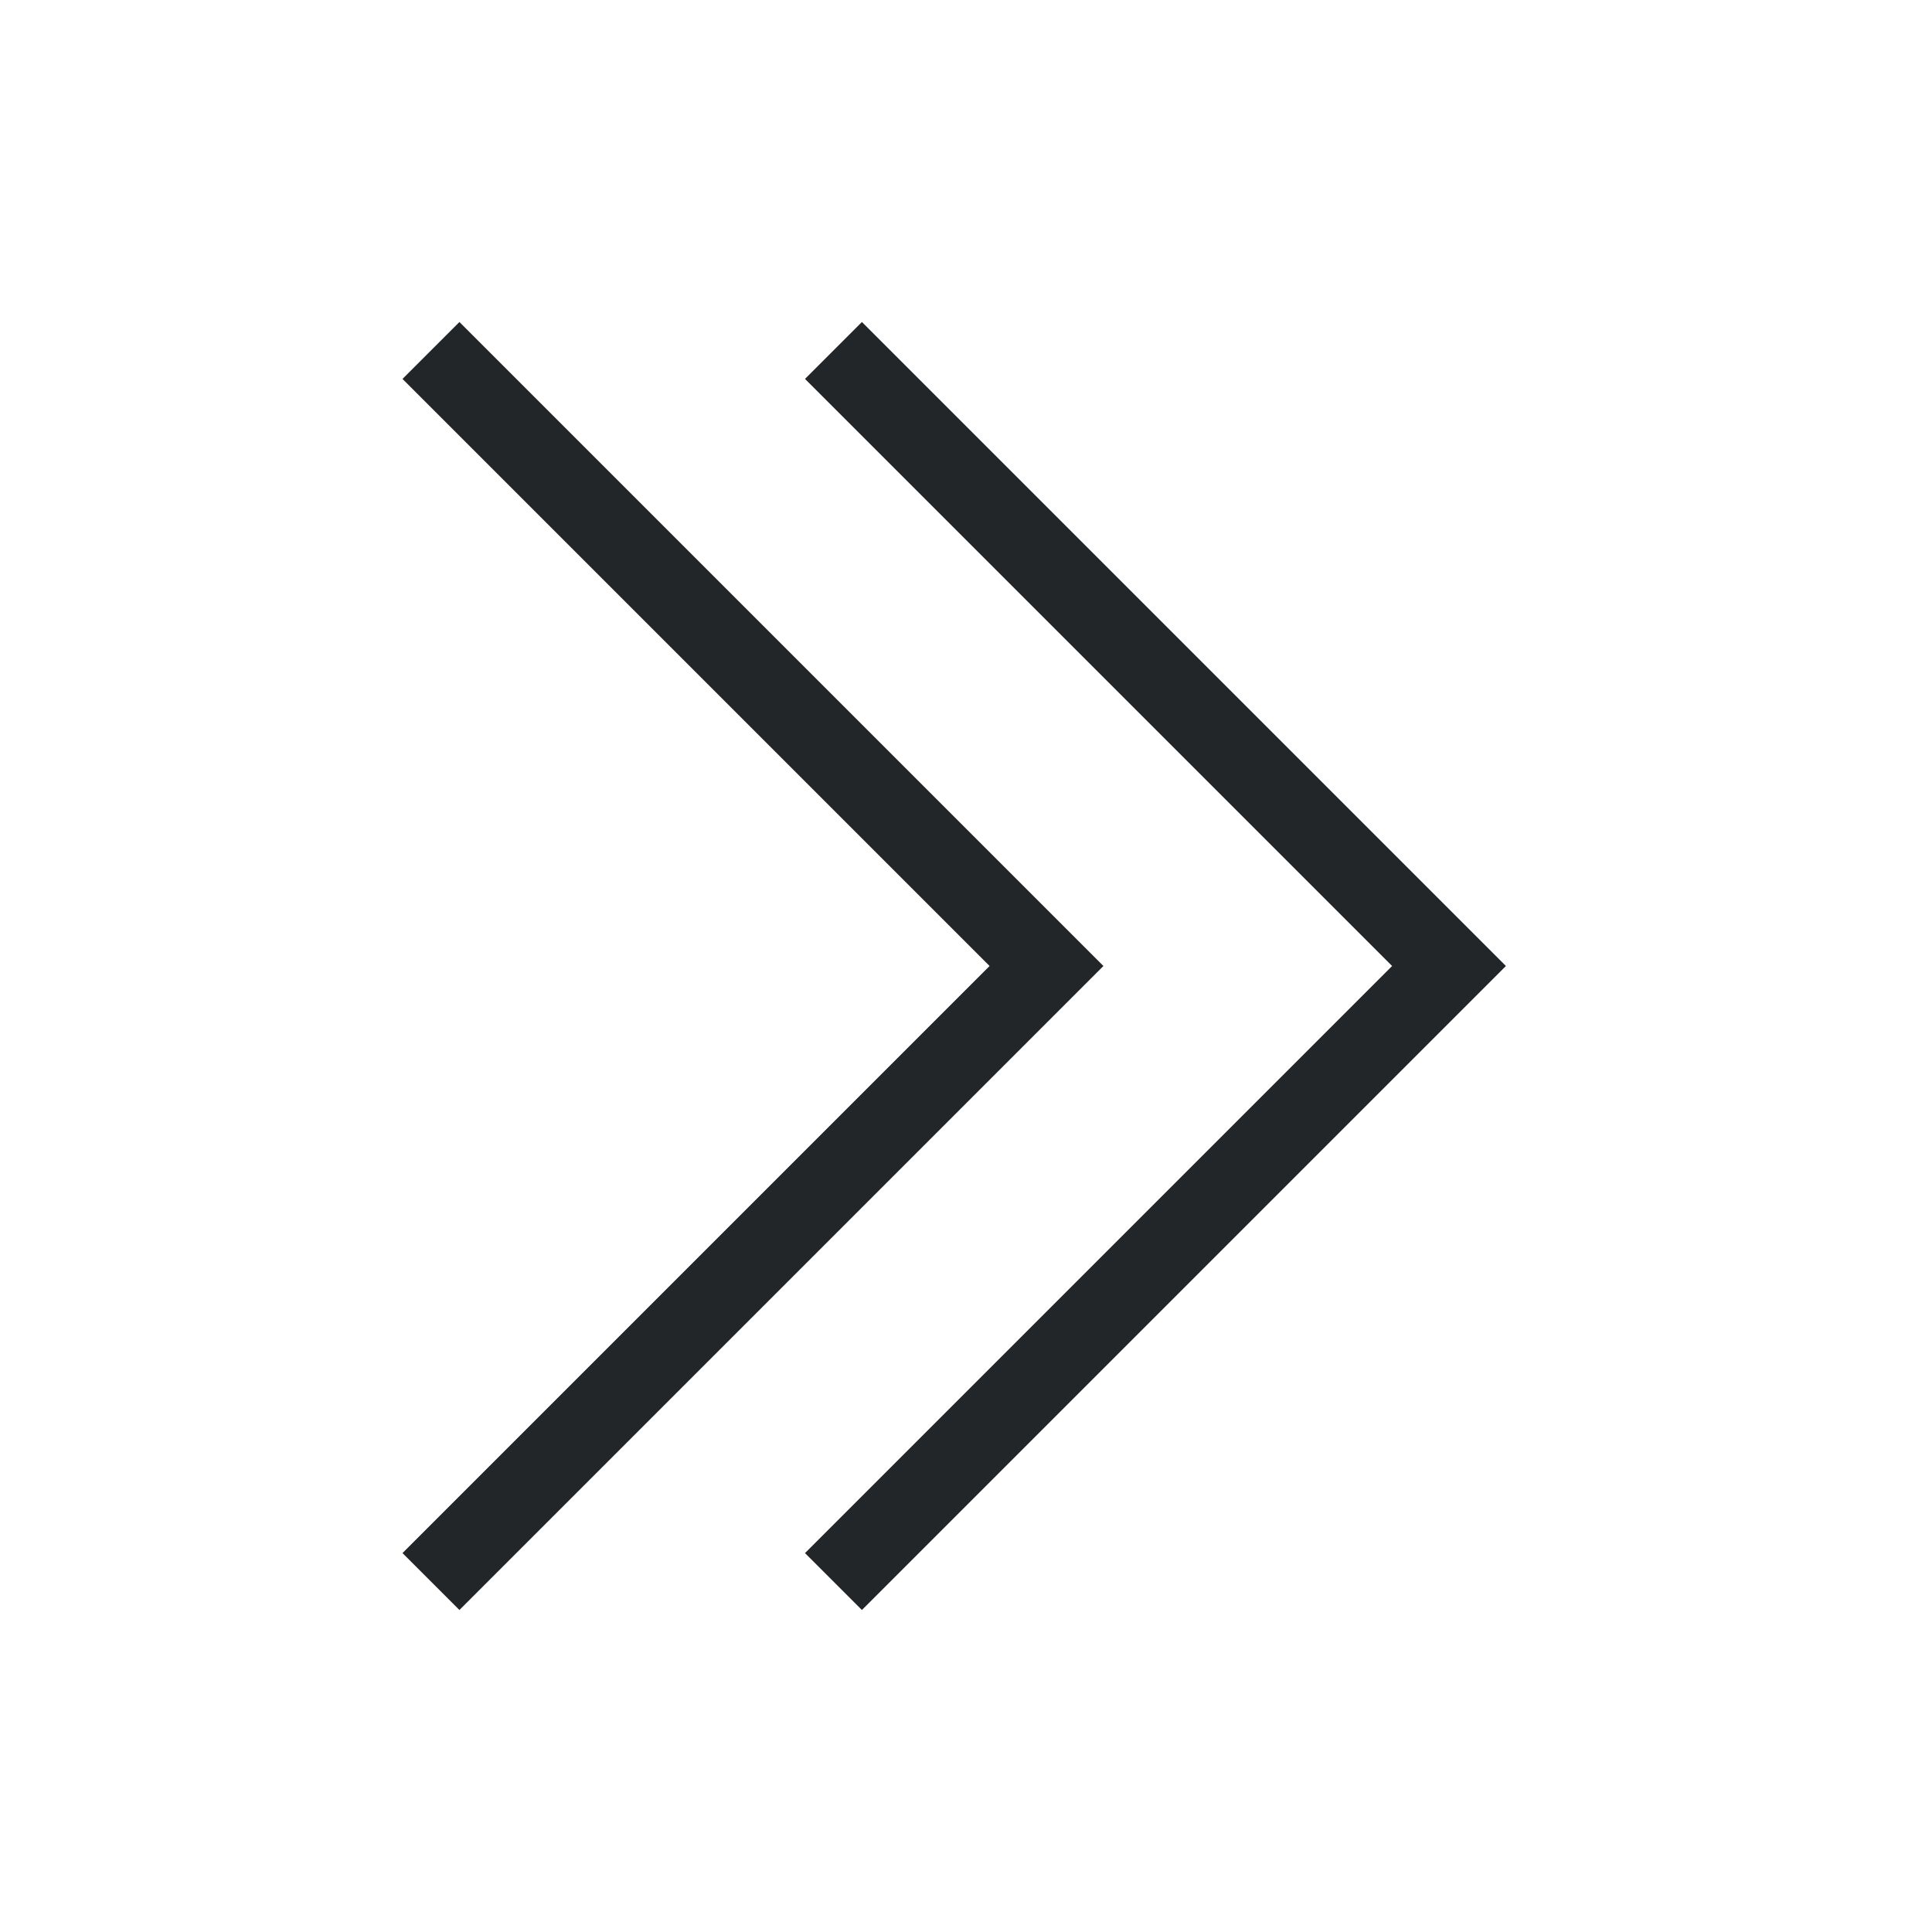
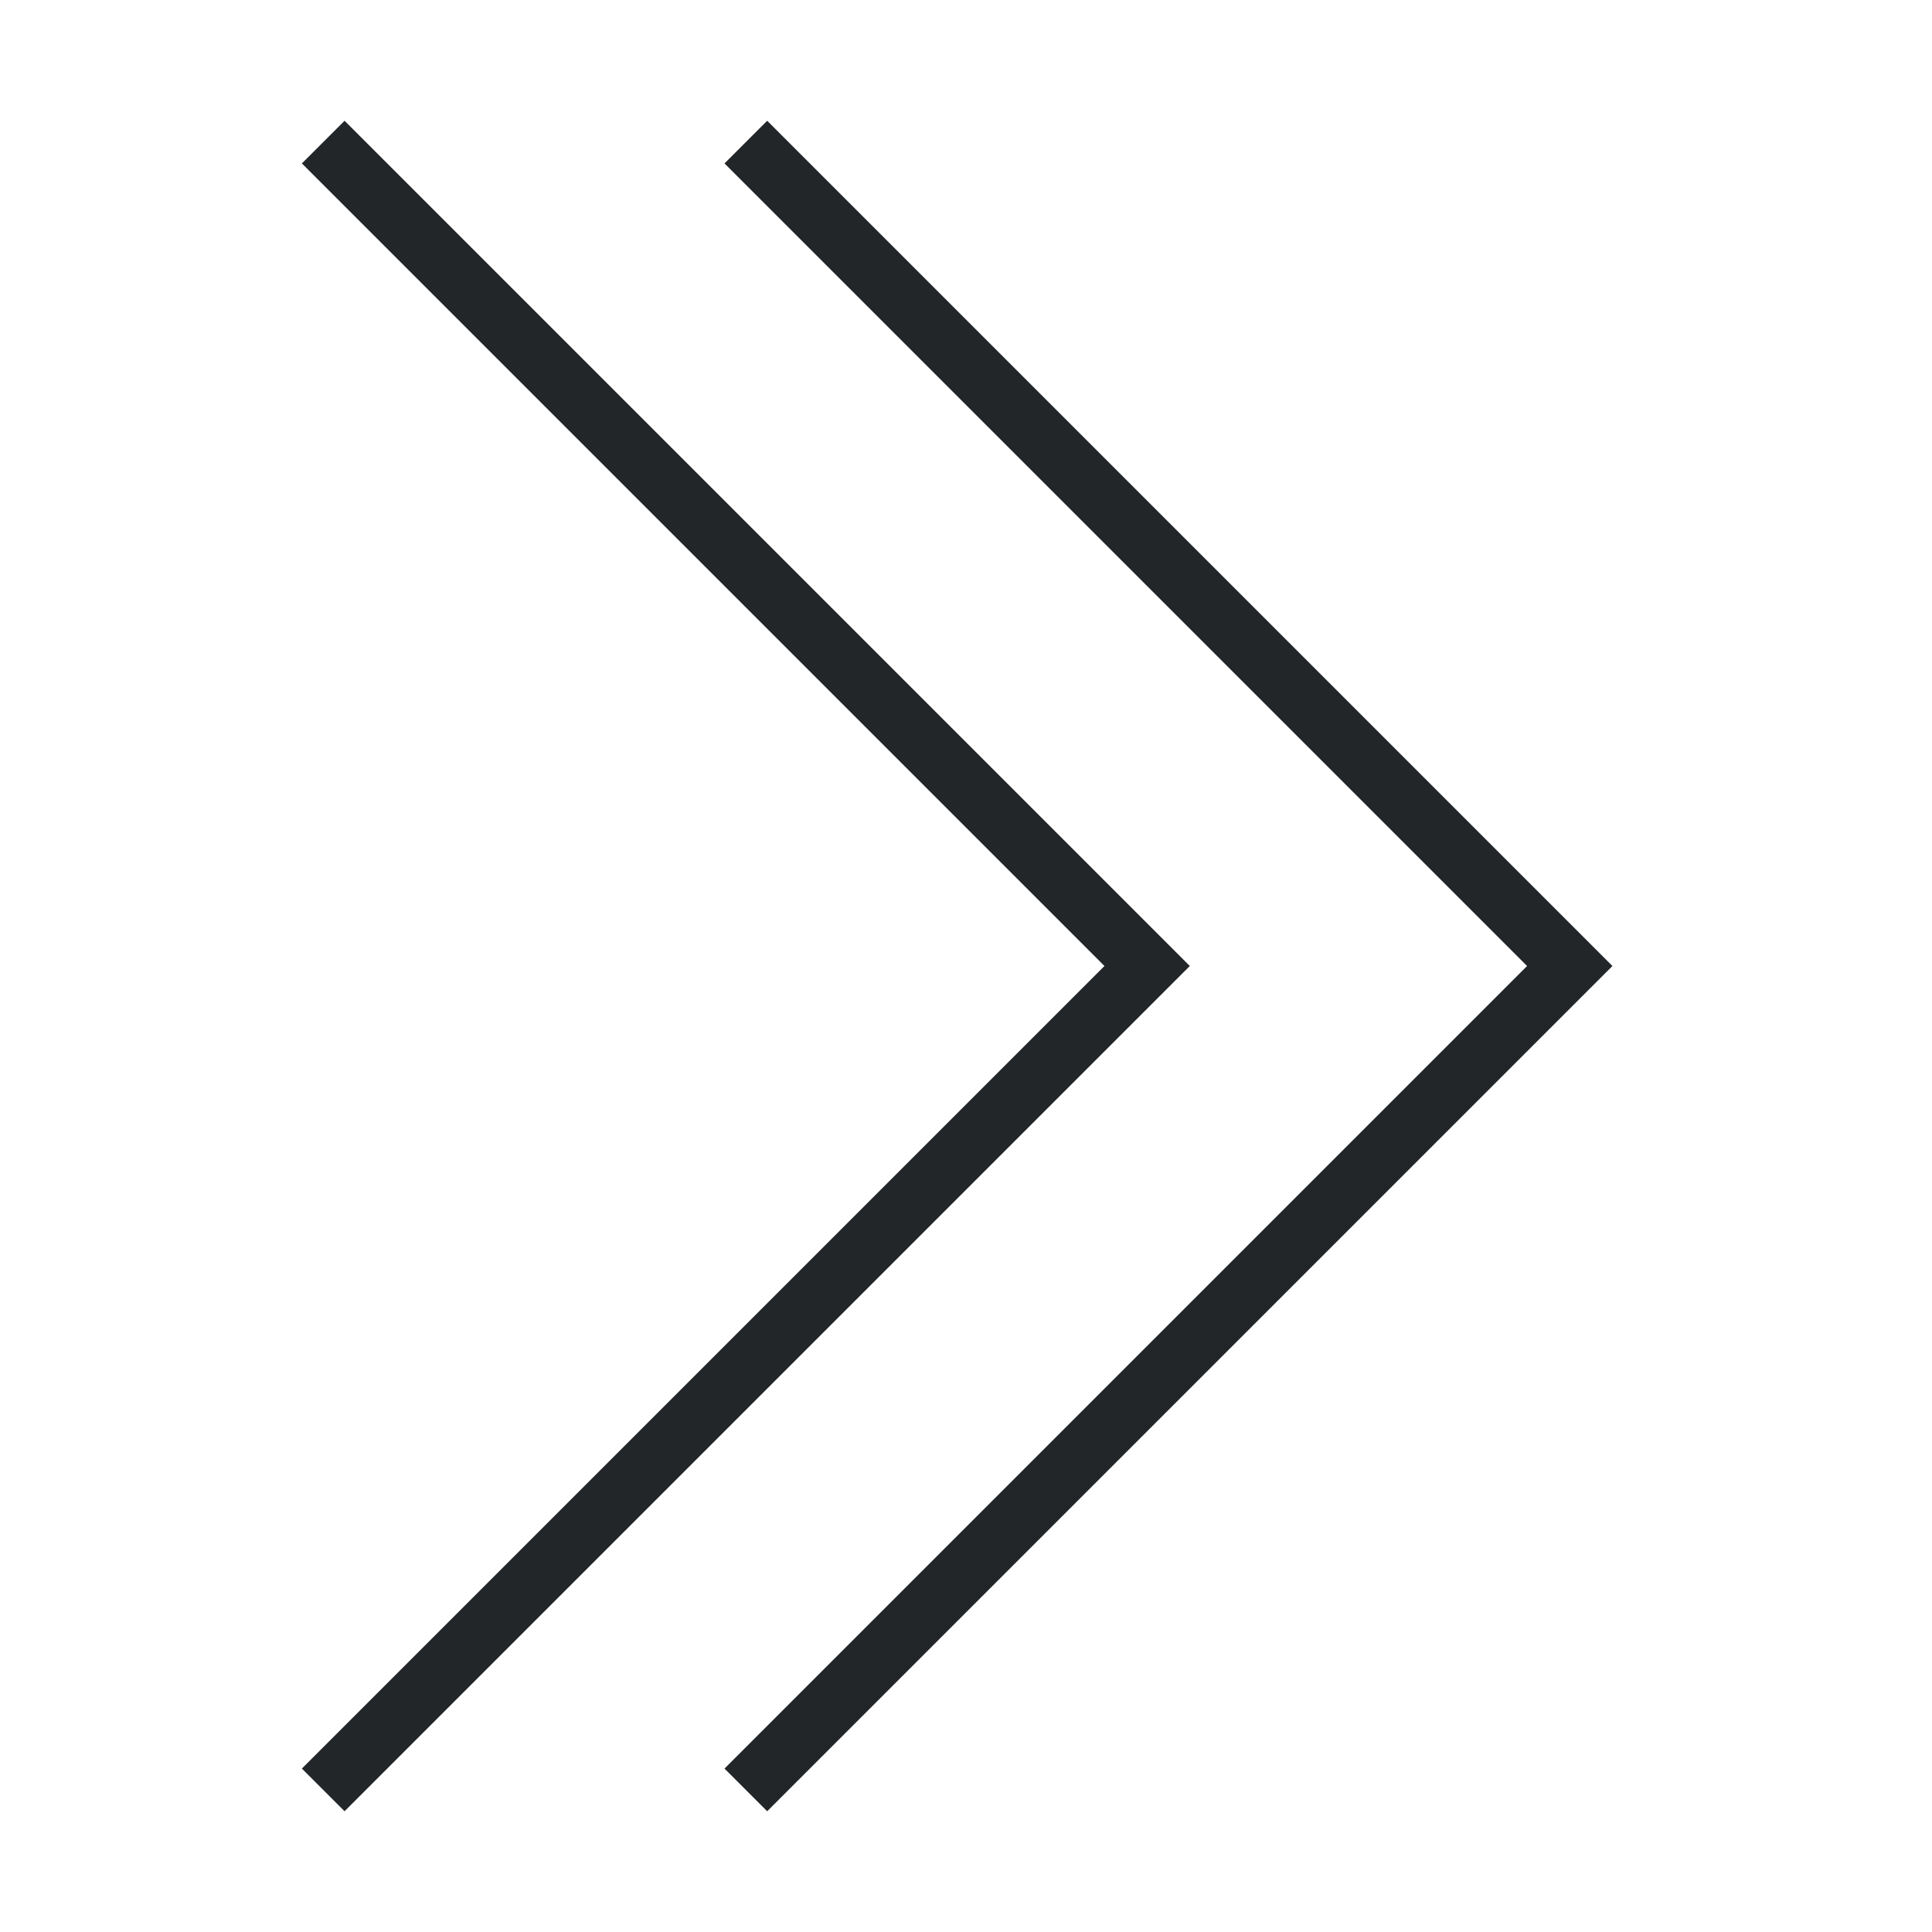
- <svg xmlns="http://www.w3.org/2000/svg" viewBox="0 0 24 24">
+ <svg xmlns="http://www.w3.org/2000/svg" viewBox="0 0 32 32">
  <style type="text/css" id="current-color-scheme">
        .ColorScheme-Text {
            color:#232629;
        }
    </style>
-   <g transform="translate(1,1)">
-     <path d="M4 3.707L4.707 3l8 8-8 8L4 18.293 11.293 11zm5 0L9.707 3l8 8-8 8L9 18.293 16.293 11z" class="ColorScheme-Text" fill="currentColor" />
-   </g>
+   <path d="M5 2.707L5.707 2l14 14-14 14L5 29.293 18.293 16zm7 0L12.707 2l14 14-14 14-.707-.707L25.293 16z" class="ColorScheme-Text" fill="currentColor" />
</svg>
